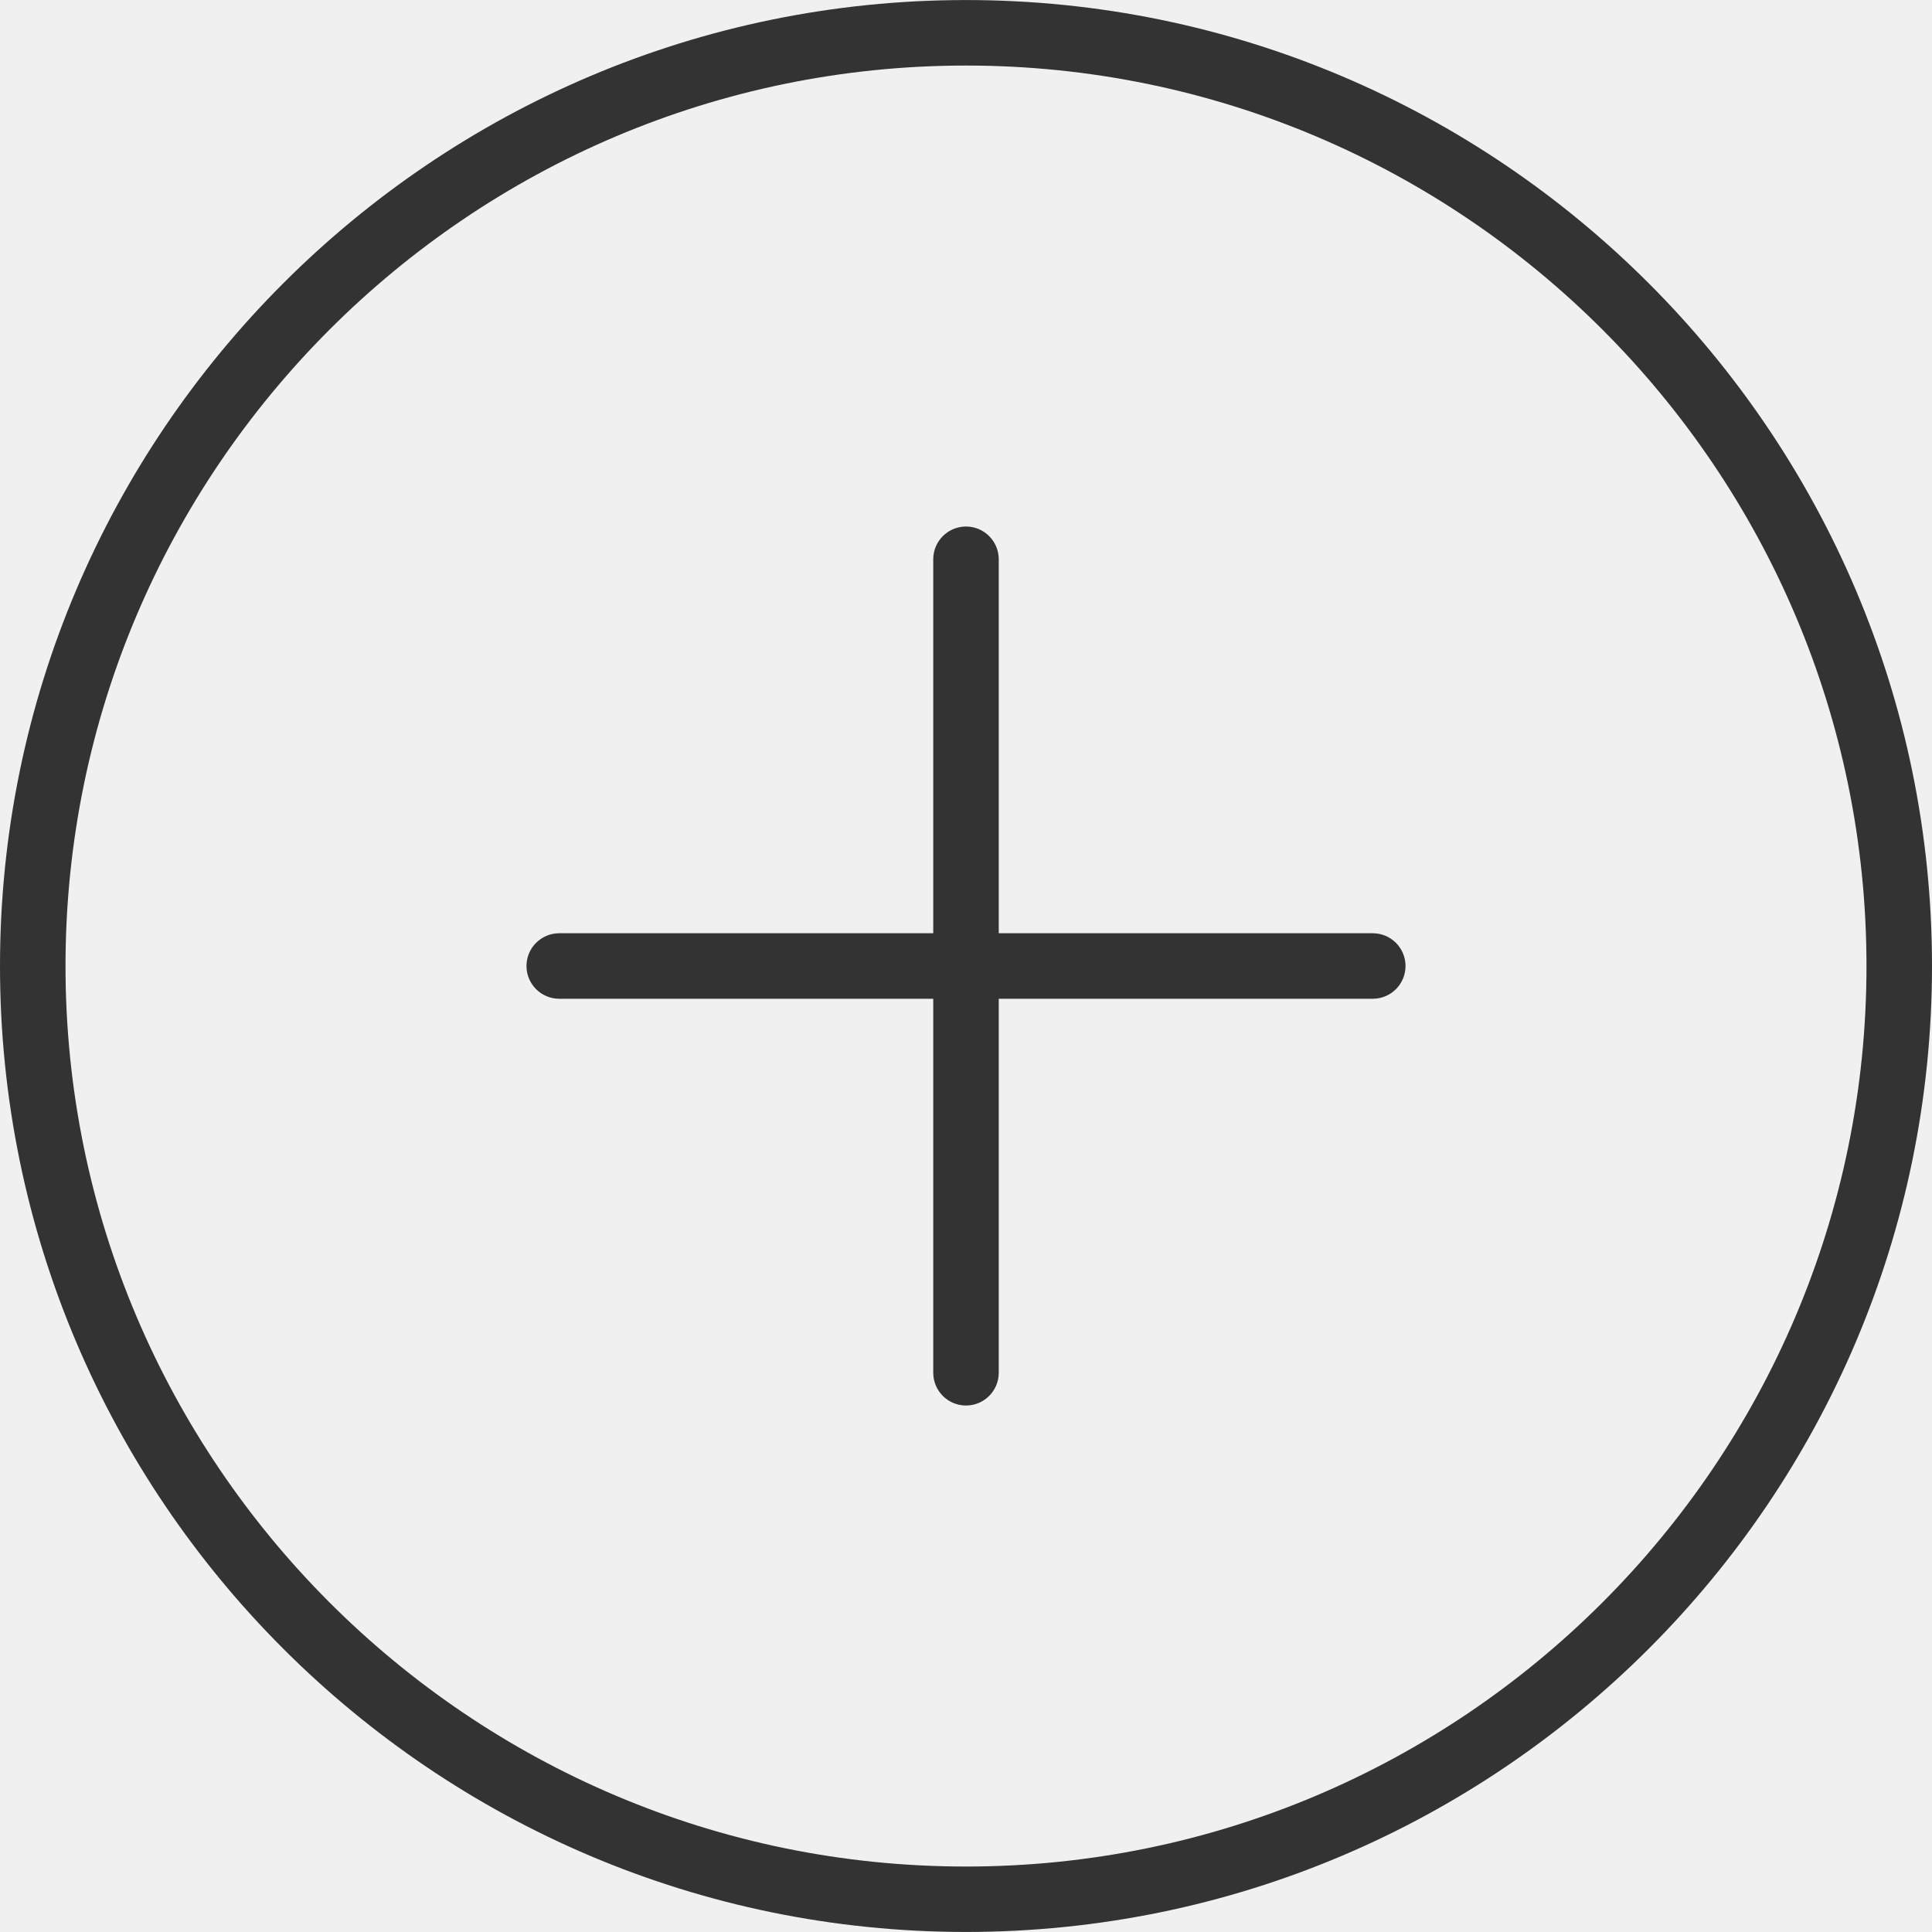
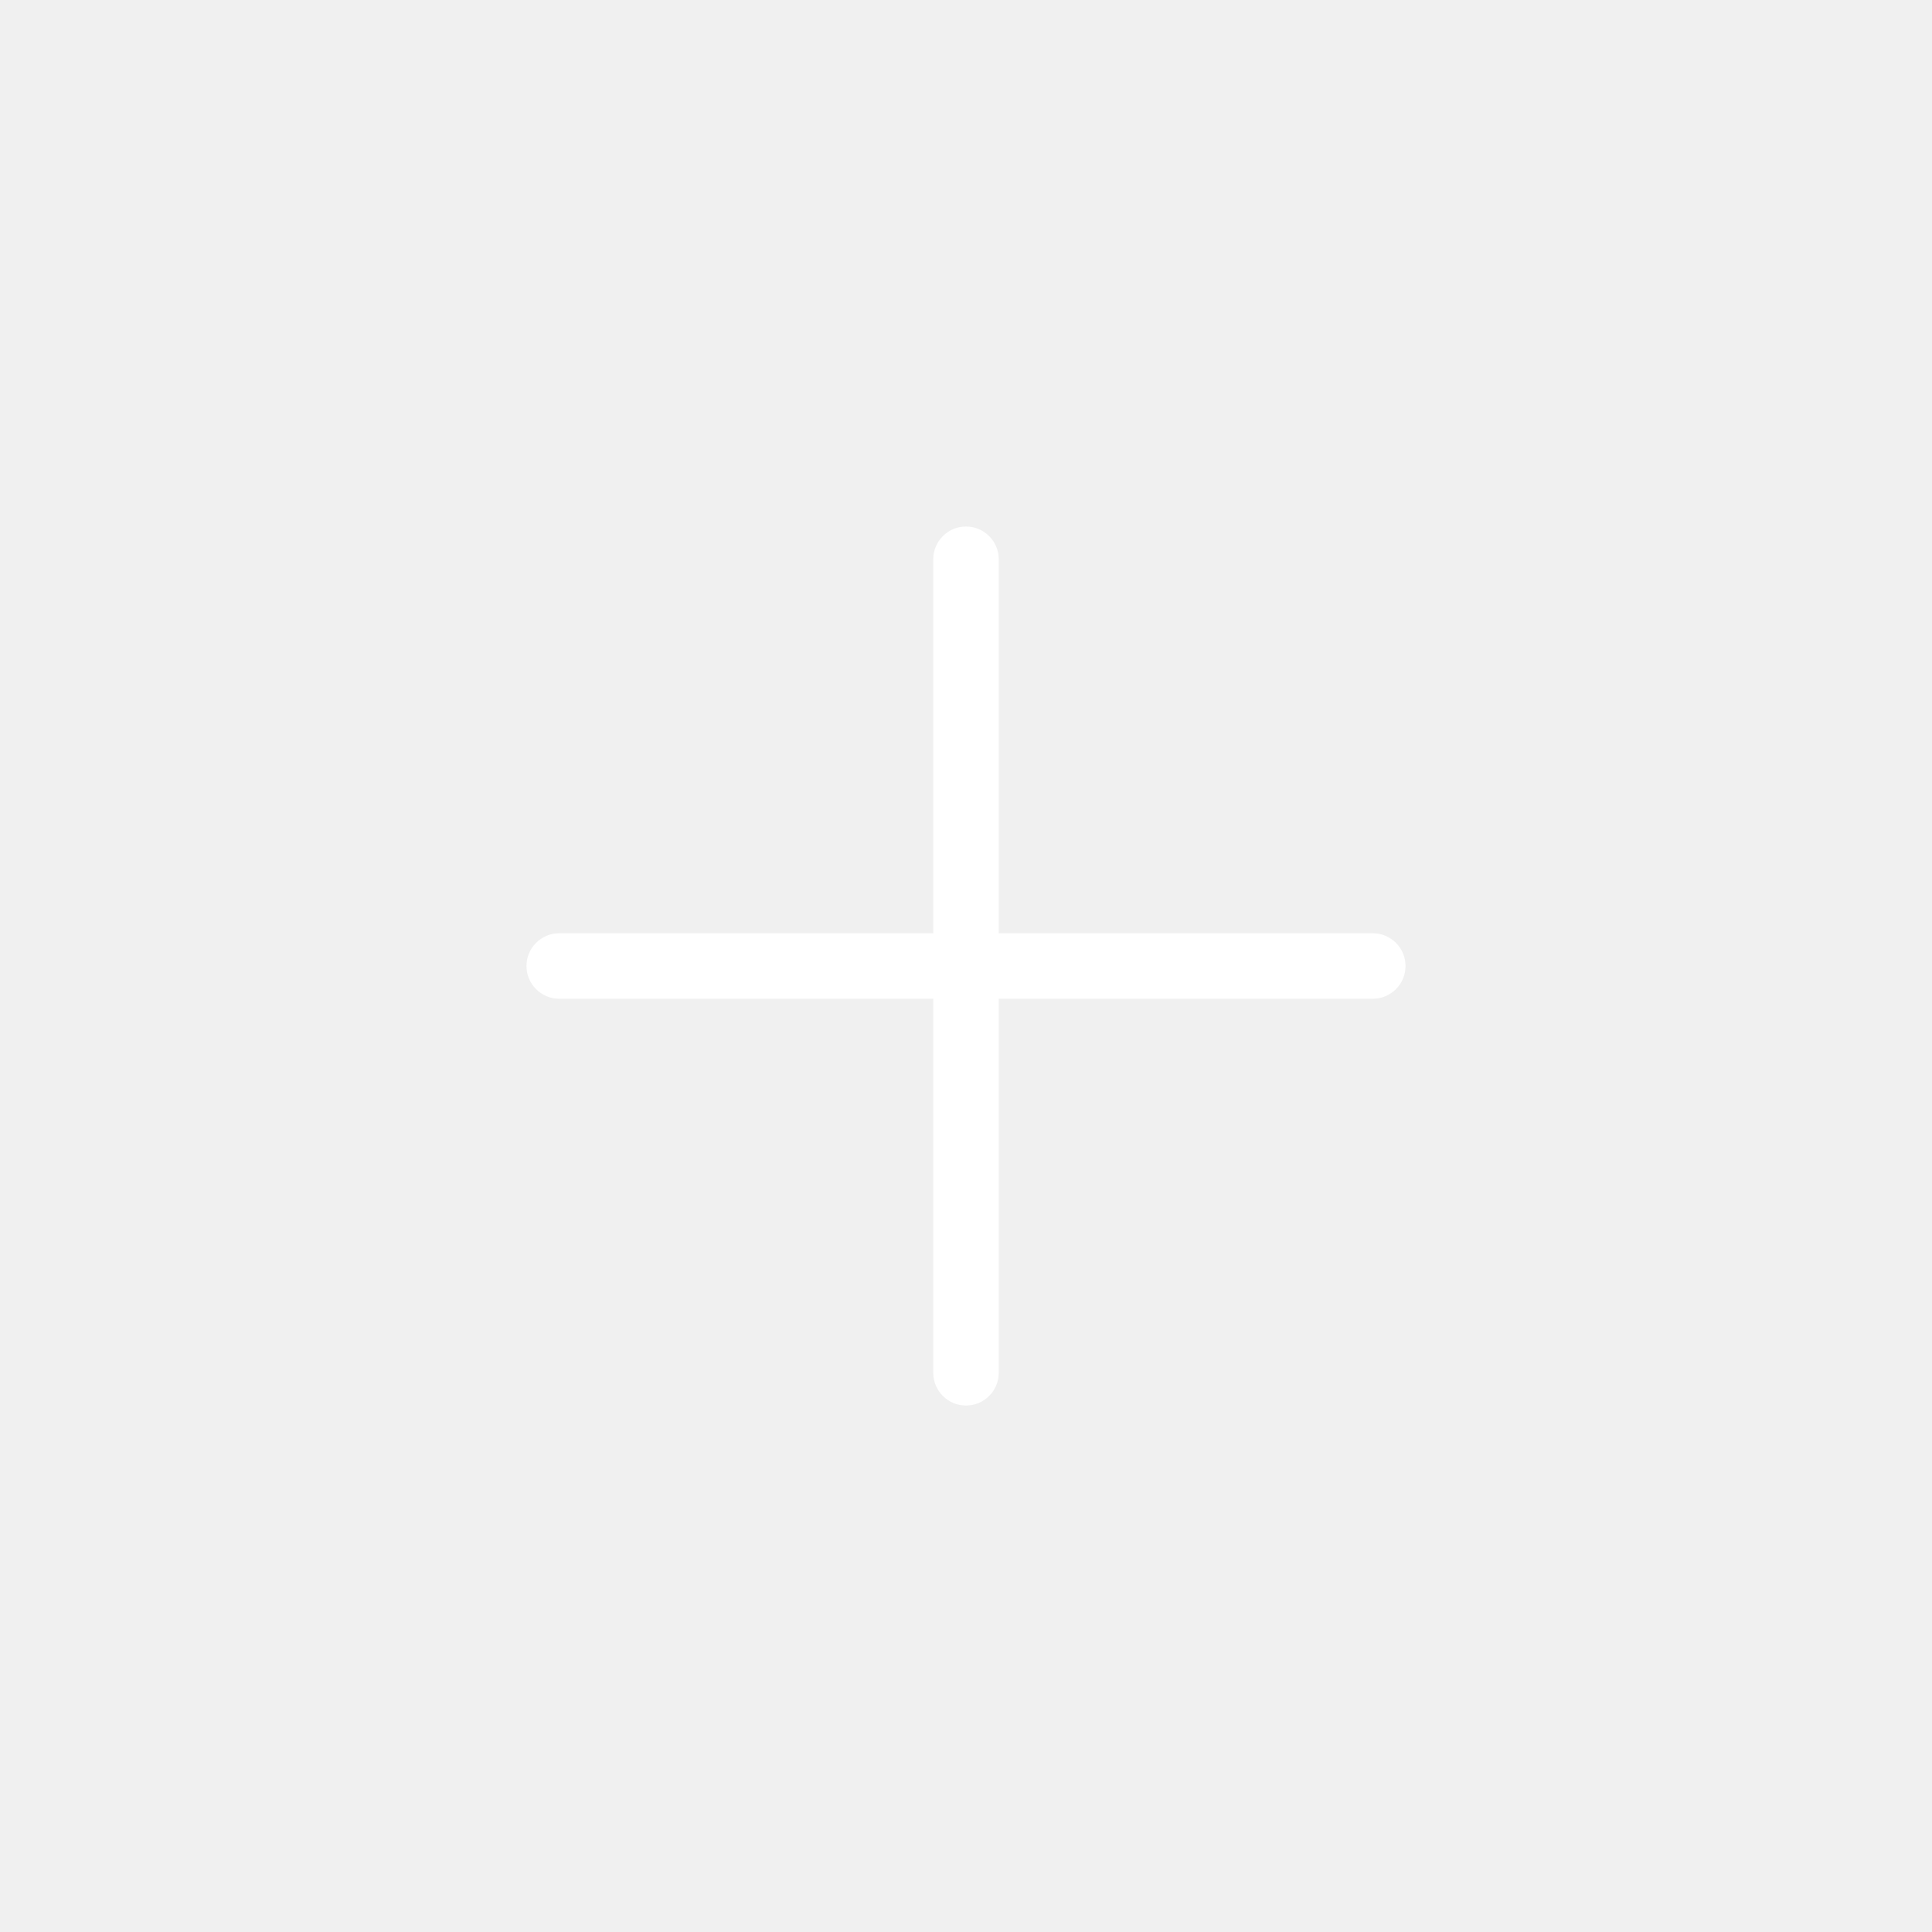
<svg xmlns="http://www.w3.org/2000/svg" version="1.1" id="Capa_1" x="0px" y="0px" width="44.238px" height="44.238px" viewBox="0 0 44.238 44.238" enable-background="new 0 0 44.238 44.238" xml:space="preserve">
-   <path fill="#333333" d="M22.119,44.237C9.922,44.237,0,34.315,0,22.12C0,9.924,9.922,0.001,22.119,0.001S44.238,9.923,44.238,22.12  S34.314,44.237,22.119,44.237z M22.119,1.501C10.75,1.501,1.5,10.751,1.5,22.12s9.25,20.619,20.619,20.619  s20.619-9.25,20.619-20.619S33.488,1.501,22.119,1.501z" />
  <g>
-     <path fill="#333333" d="M31.434,22.869H12.805c-0.414,0-0.75-0.336-0.75-0.75s0.336-0.75,0.75-0.75h18.628   c0.414,0,0.75,0.336,0.75,0.75S31.848,22.869,31.434,22.869z" />
+     <path fill="#FFFFFF" d="M31.434,22.869H12.805c-0.414,0-0.75-0.336-0.75-0.75s0.336-0.75,0.75-0.75h18.628   c0.414,0,0.75,0.336,0.75,0.75S31.848,22.869,31.434,22.869z" />
  </g>
  <g>
-     <path fill="#333333" d="M22.119,32.183c-0.414,0-0.75-0.336-0.75-0.75V12.806c0-0.414,0.336-0.75,0.75-0.75s0.75,0.336,0.75,0.75   v18.626C22.869,31.847,22.533,32.183,22.119,32.183z" />
+     <path fill="#FFFFFF" d="M22.119,32.183c-0.414,0-0.75-0.336-0.75-0.75V12.806c0-0.414,0.336-0.75,0.75-0.75s0.75,0.336,0.75,0.75   v18.626C22.869,31.847,22.533,32.183,22.119,32.183z" />
  </g>
</svg>
